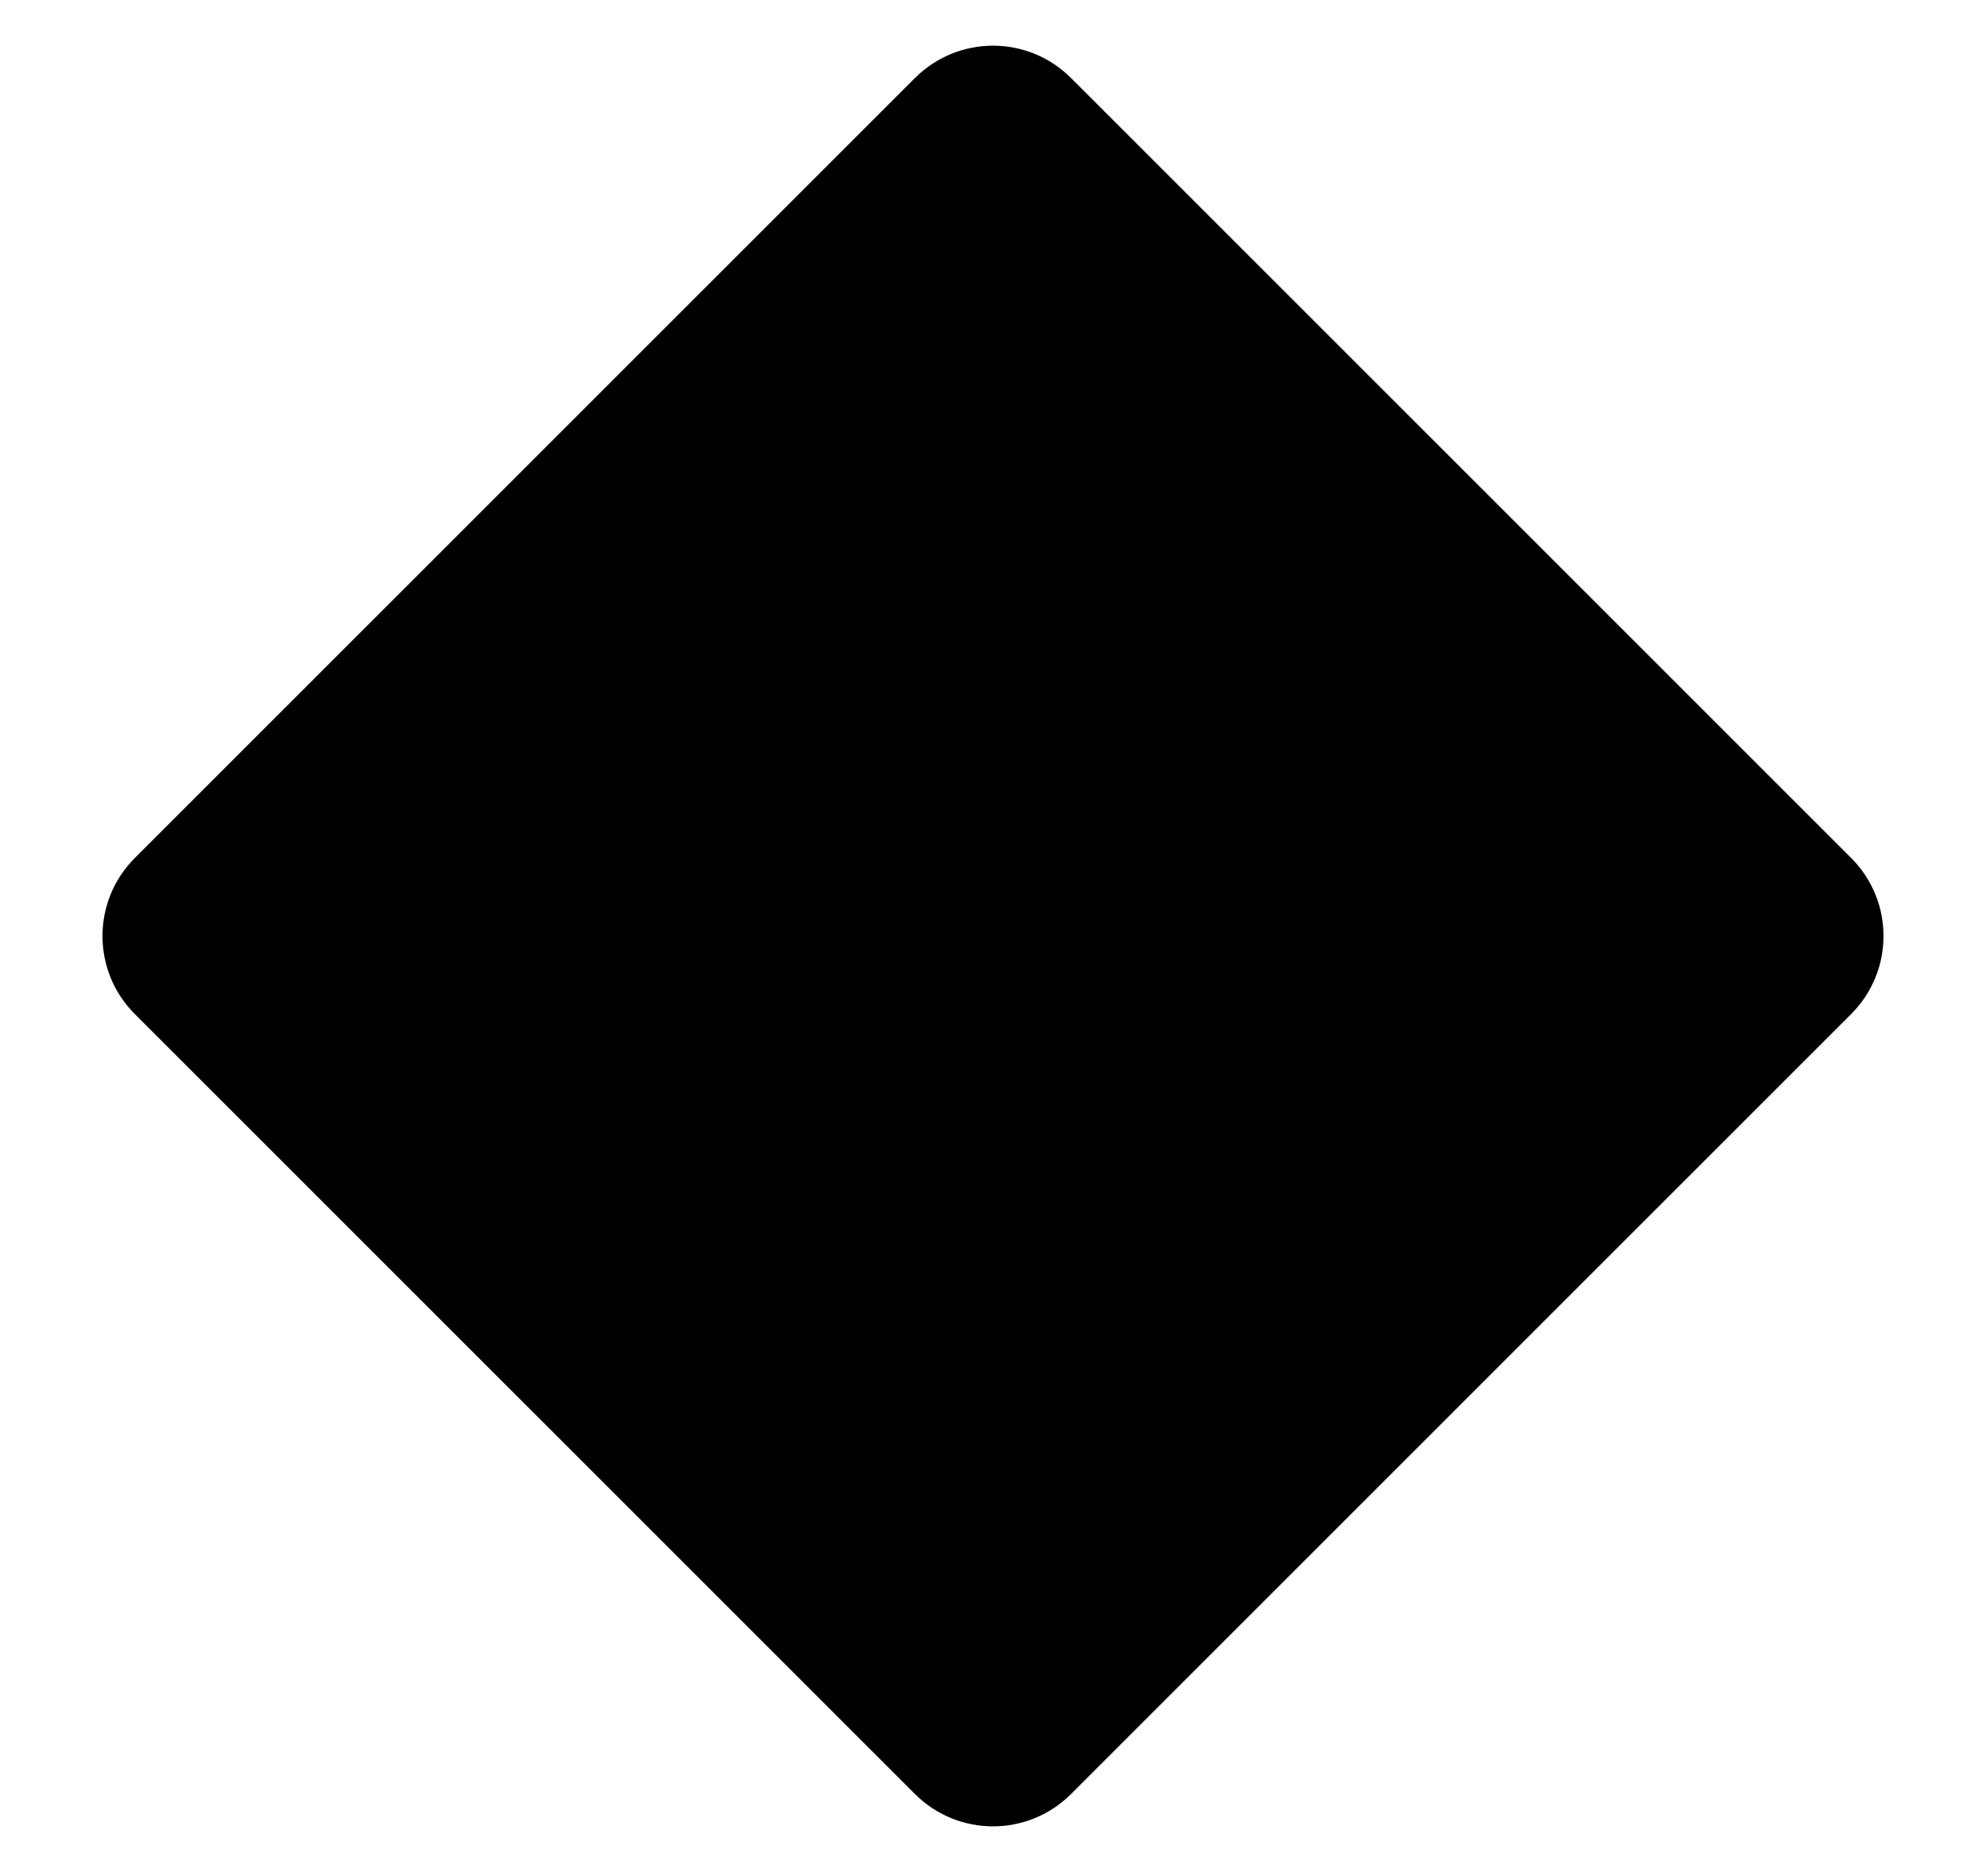
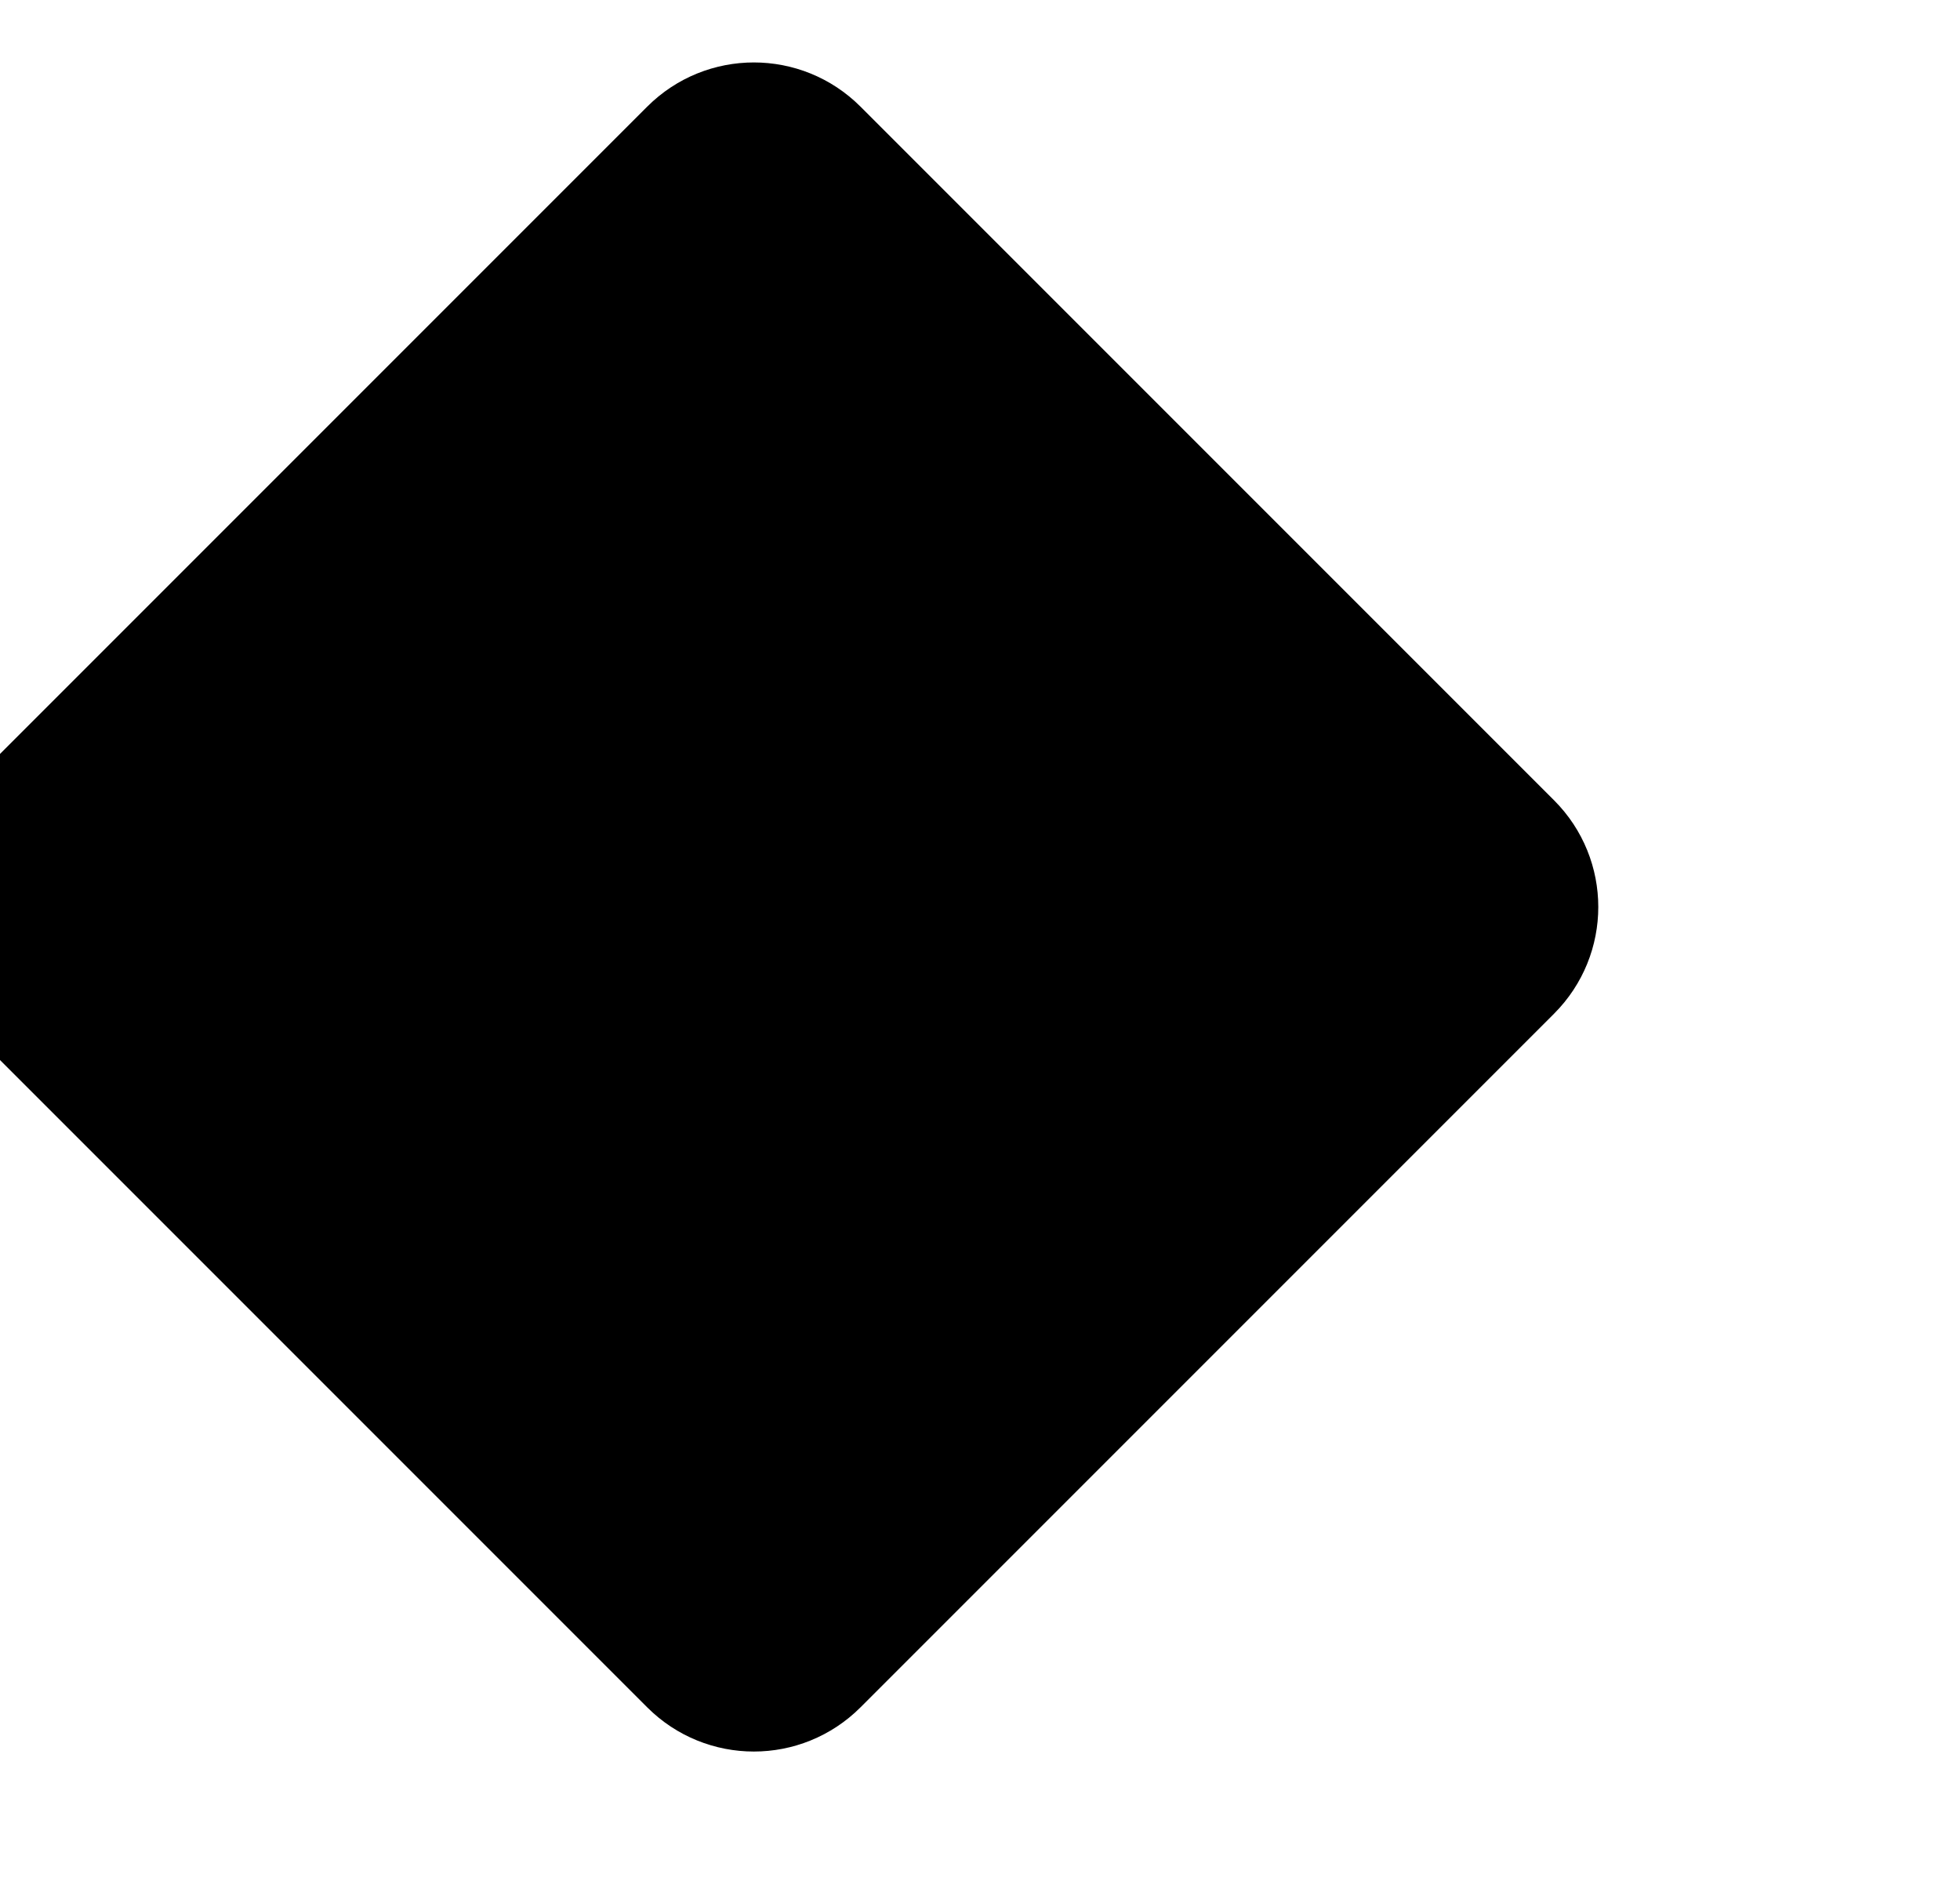
- <svg xmlns="http://www.w3.org/2000/svg" width="18" height="17" viewBox="0 0 18 17" fill="none">
-   <rect x="9" width="12" height="12" rx="1" stroke-width="2px" transform="rotate(45 9 0)" fill="currentColor" />
+ <svg xmlns="http://www.w3.org/2000/svg" width="26" height="25" viewBox="0 0 26 25" fill="none" style="transform: translate(-3px, 0)" stroke-width="2">
+   <rect x="13" y="1.414" width="15.013" height="15.013" rx="1" transform="rotate(45 13 1.41421)" fill="currentColor" />
+   <rect x="13" y="1.414" width="15.013" height="15.013" rx="1" transform="rotate(45 13 1.41421)" stroke="currentColor" />
</svg>
